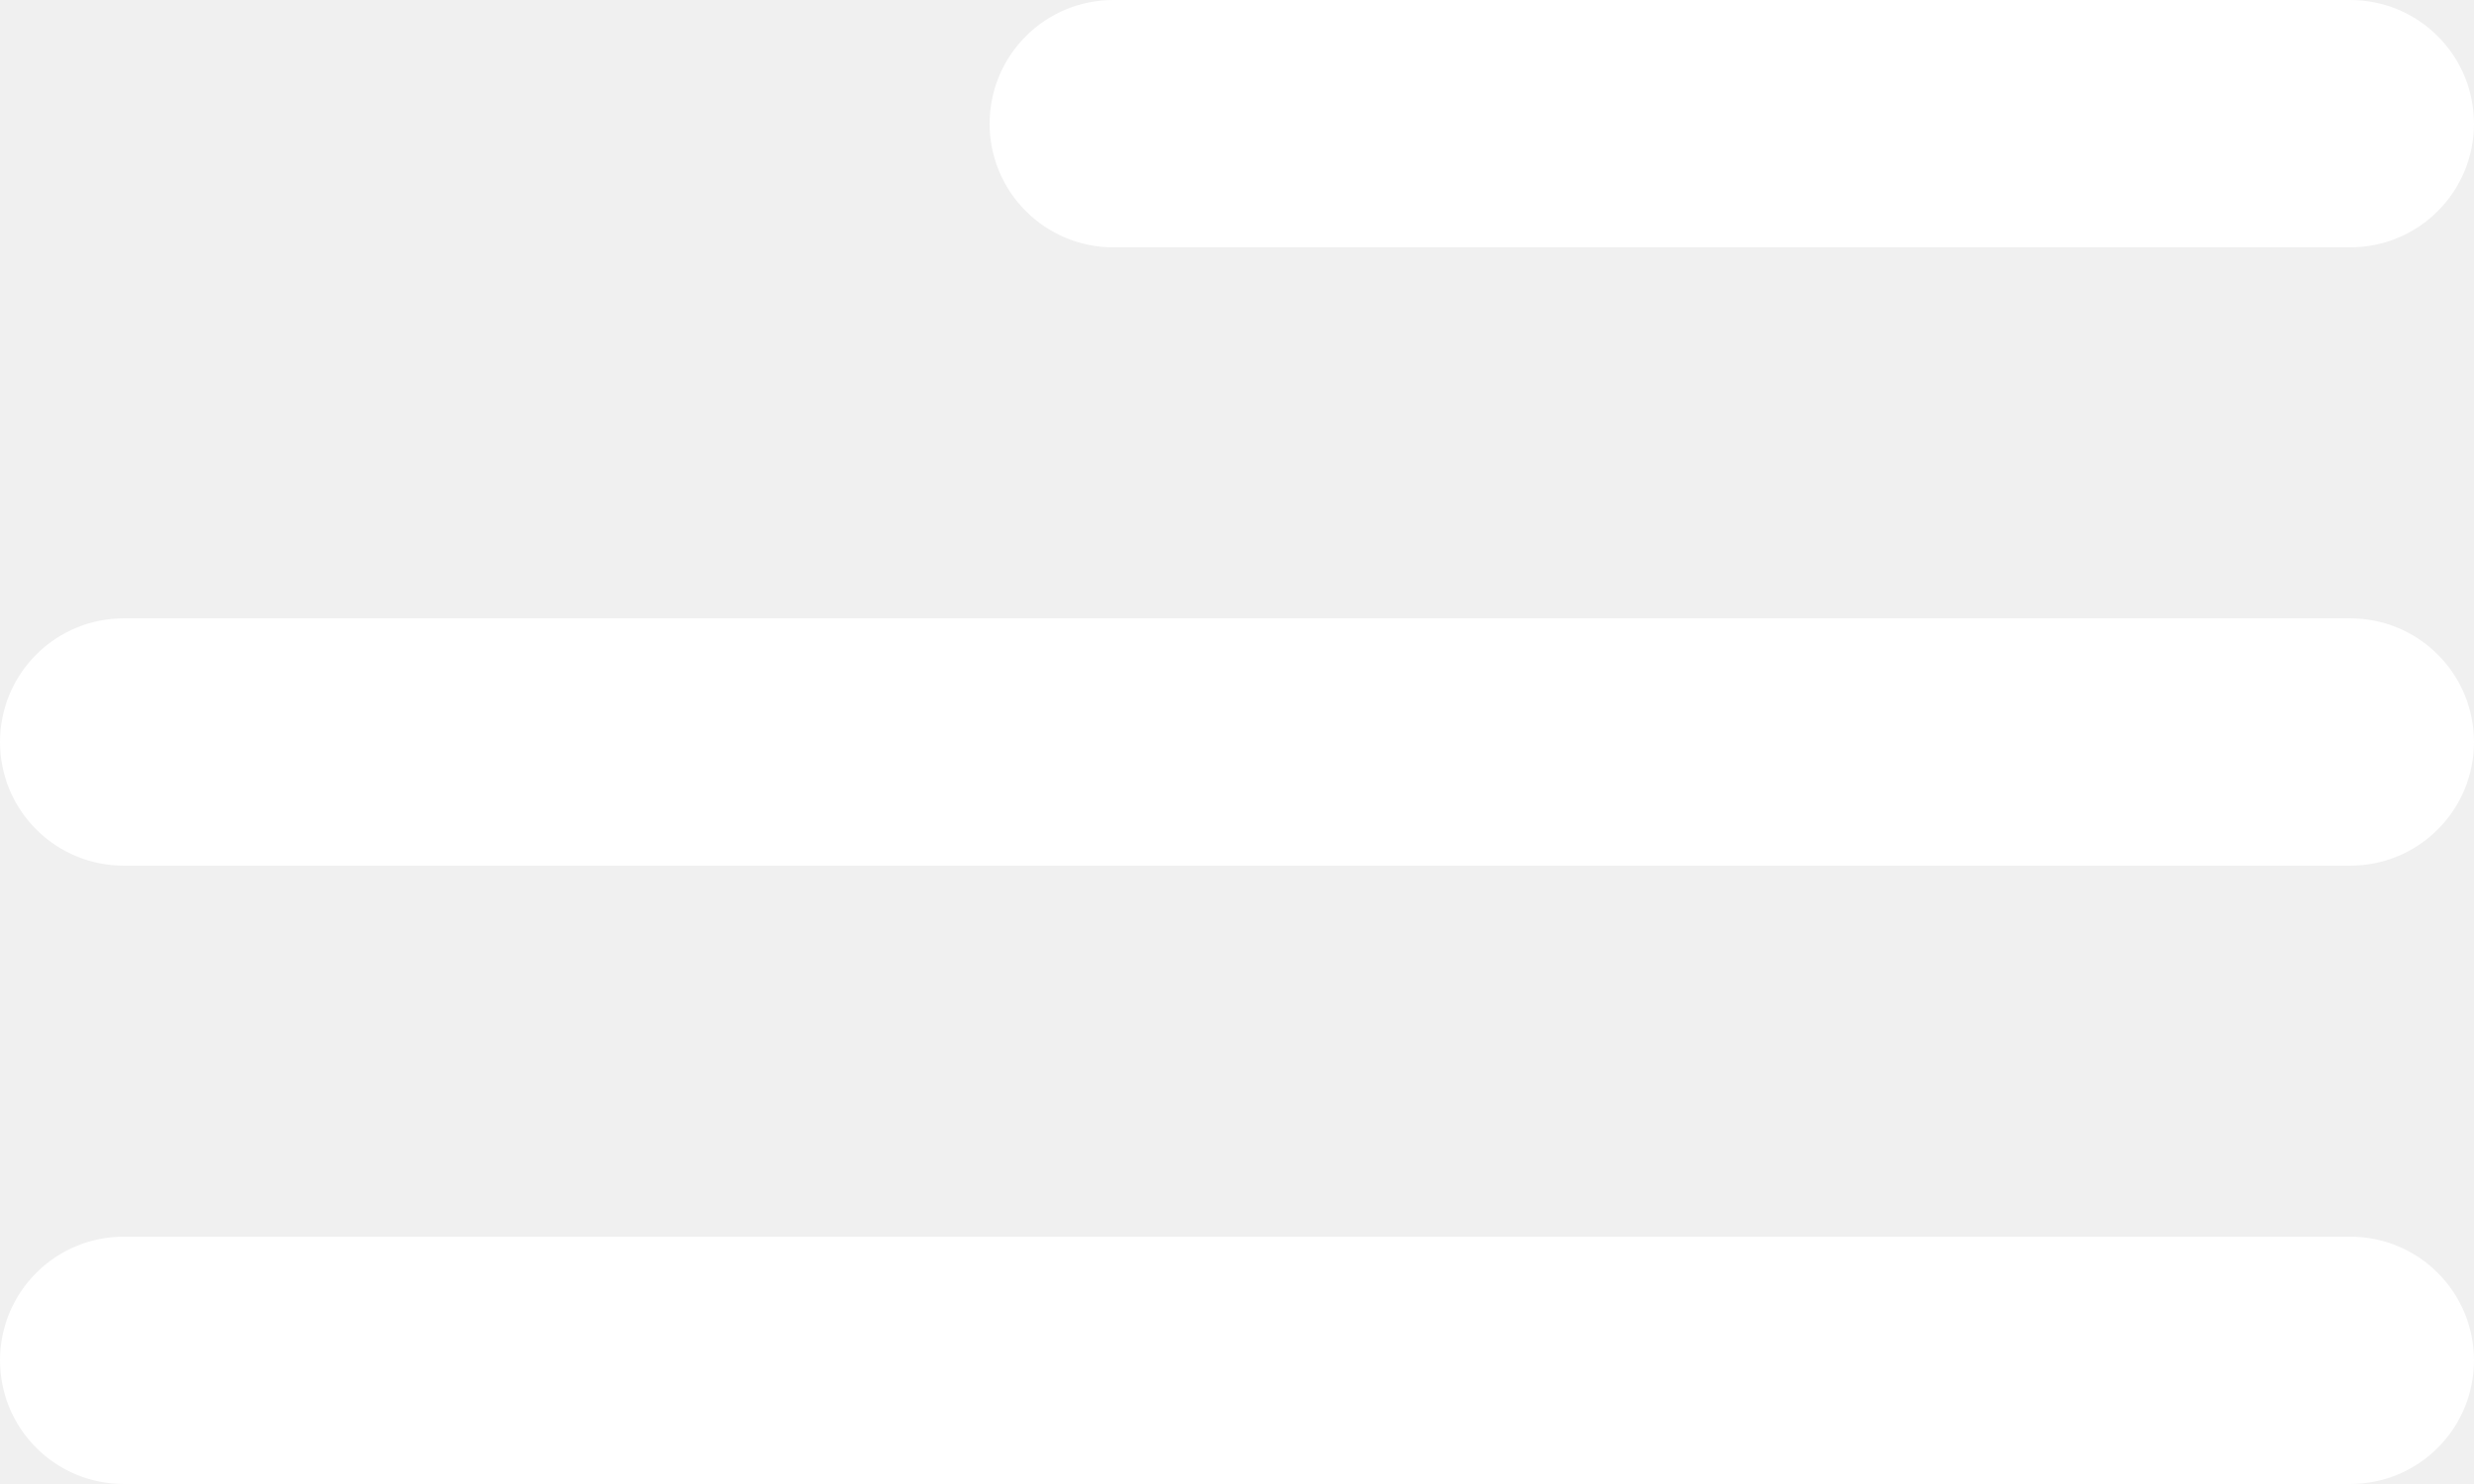
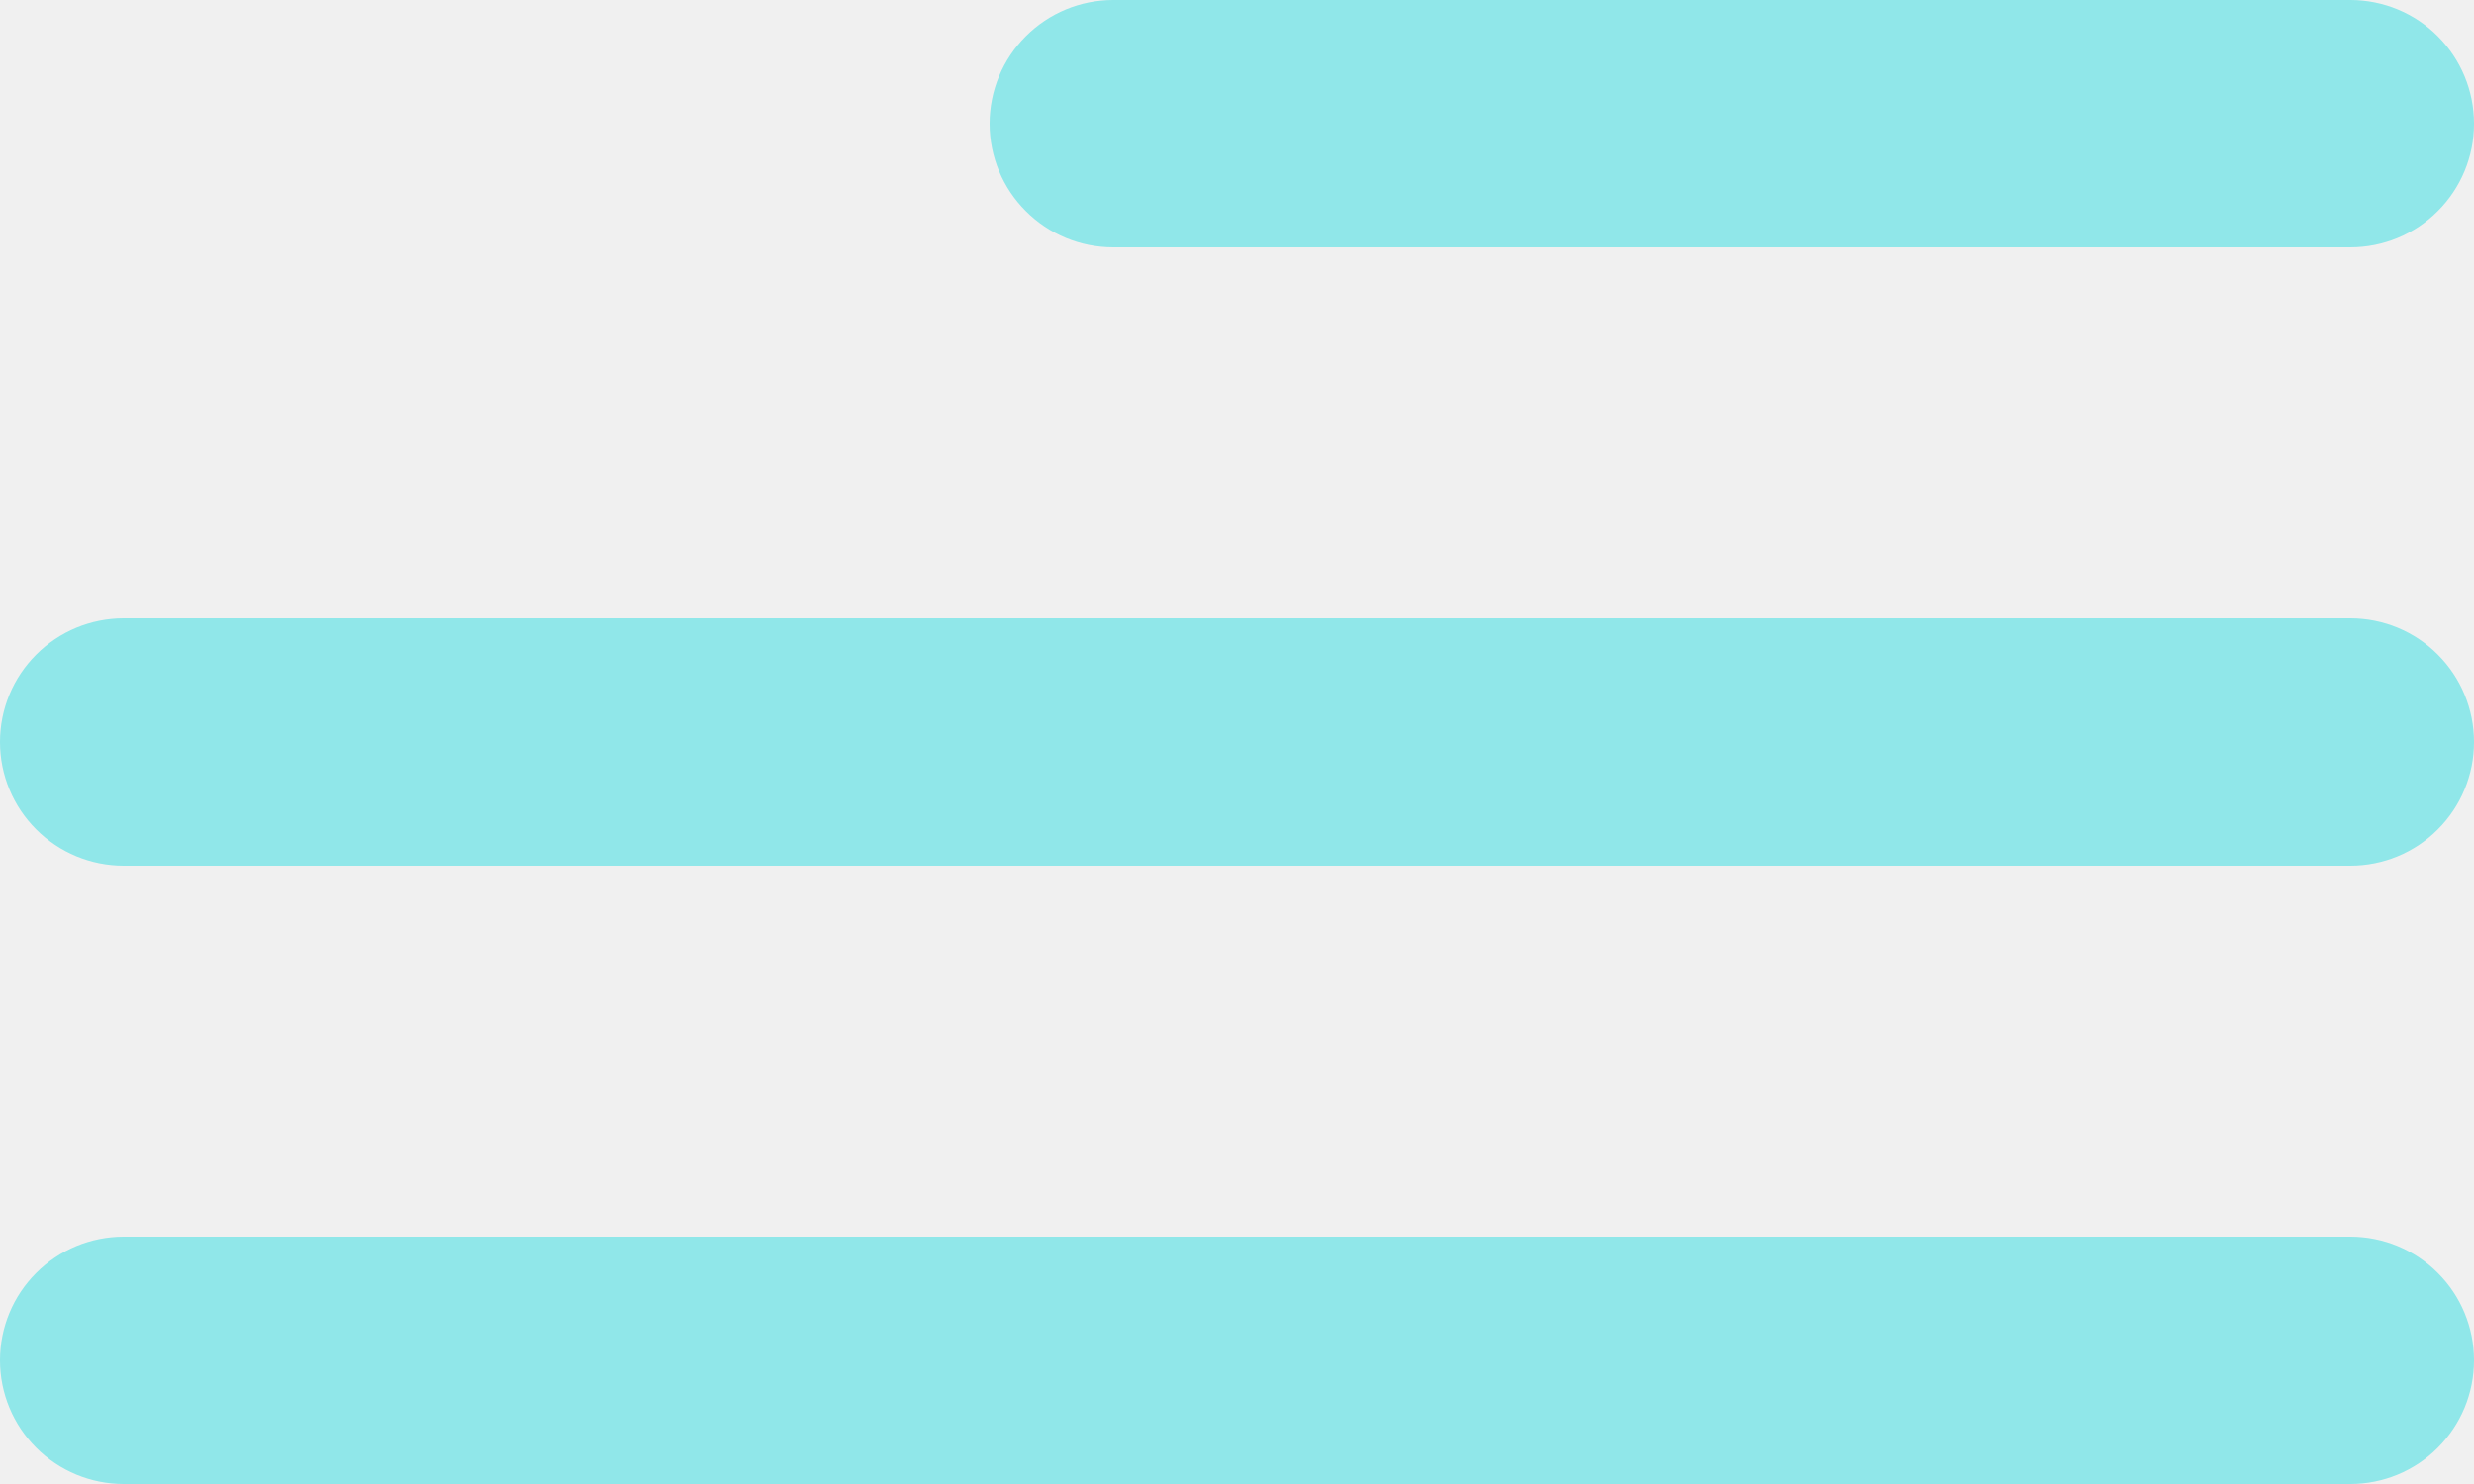
- <svg xmlns="http://www.w3.org/2000/svg" width="20" height="12" viewBox="0 0 20 12" fill="#FFF">
-   <path d="M9 2L19 2C19.265 2 19.52 1.895 19.707 1.707C19.895 1.52 20 1.265 20 1C20 0.735 19.895 0.48 19.707 0.293C19.52 0.105 19.265 0 19 0L9 0C8.735 0 8.48 0.105 8.293 0.293C8.105 0.48 8 0.735 8 1C8 1.265 8.105 1.52 8.293 1.707C8.48 1.895 8.735 2 9 2ZM19 10L1 10C0.735 10 0.48 10.105 0.293 10.293C0.105 10.48 0 10.735 0 11C0 11.265 0.105 11.52 0.293 11.707C0.48 11.895 0.735 12 1 12L19 12C19.265 12 19.52 11.895 19.707 11.707C19.895 11.52 20 11.265 20 11C20 10.735 19.895 10.48 19.707 10.293C19.52 10.105 19.265 10 19 10V10ZM1 7L19 7C19.265 7 19.52 6.895 19.707 6.707C19.895 6.52 20 6.265 20 6C20 5.735 19.895 5.48 19.707 5.293C19.52 5.105 19.265 5 19 5L1 5C0.735 5 0.48 5.105 0.293 5.293C0.105 5.48 0 5.735 0 6C0 6.265 0.105 6.52 0.293 6.707C0.48 6.895 0.735 7 1 7Z" fill="#FFFFFF" />
+ <svg xmlns="http://www.w3.org/2000/svg" width="20" height="12" viewBox="0 0 20 12" fill="#90e7e9">
+   <path d="M9 2L19 2C19.265 2 19.52 1.895 19.707 1.707C19.895 1.52 20 1.265 20 1C20 0.735 19.895 0.48 19.707 0.293C19.52 0.105 19.265 0 19 0L9 0C8.735 0 8.48 0.105 8.293 0.293C8.105 0.48 8 0.735 8 1C8 1.265 8.105 1.52 8.293 1.707C8.48 1.895 8.735 2 9 2ZM19 10L1 10C0.735 10 0.48 10.105 0.293 10.293C0.105 10.48 0 10.735 0 11C0 11.265 0.105 11.52 0.293 11.707C0.48 11.895 0.735 12 1 12L19 12C19.265 12 19.52 11.895 19.707 11.707C19.895 11.52 20 11.265 20 11C20 10.735 19.895 10.48 19.707 10.293C19.52 10.105 19.265 10 19 10V10ZM1 7L19 7C19.265 7 19.52 6.895 19.707 6.707C19.895 6.52 20 6.265 20 6C20 5.735 19.895 5.48 19.707 5.293C19.52 5.105 19.265 5 19 5L1 5C0.735 5 0.48 5.105 0.293 5.293C0.105 5.48 0 5.735 0 6C0 6.265 0.105 6.52 0.293 6.707C0.48 6.895 0.735 7 1 7Z" />
</svg>
